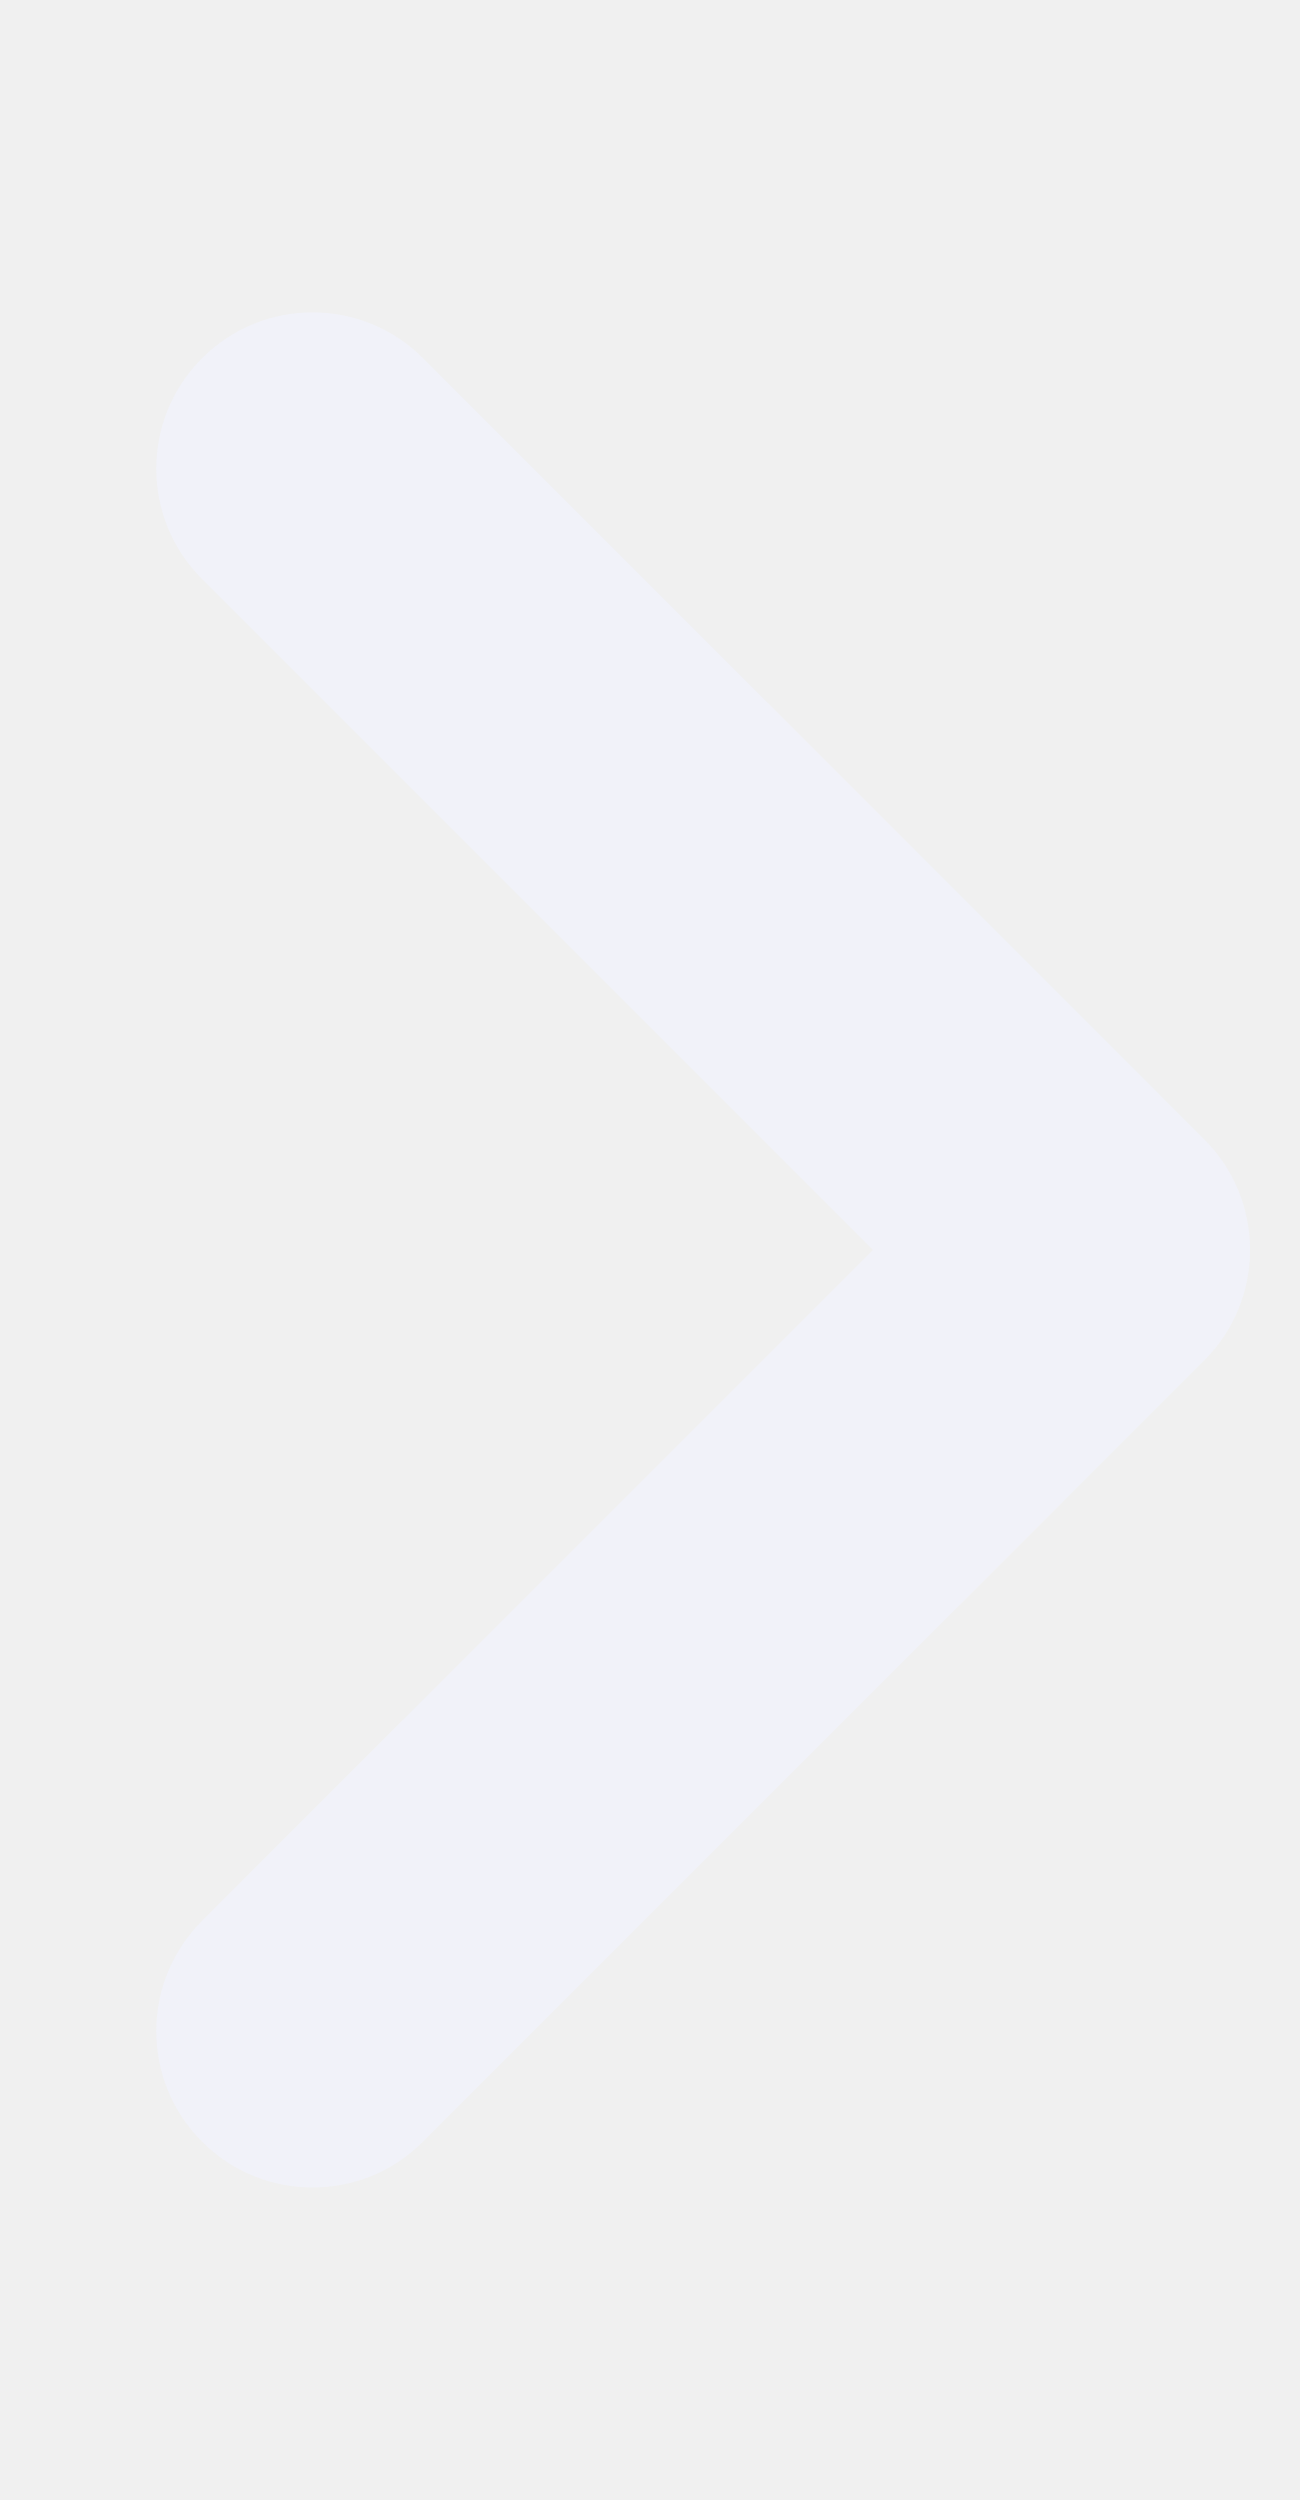
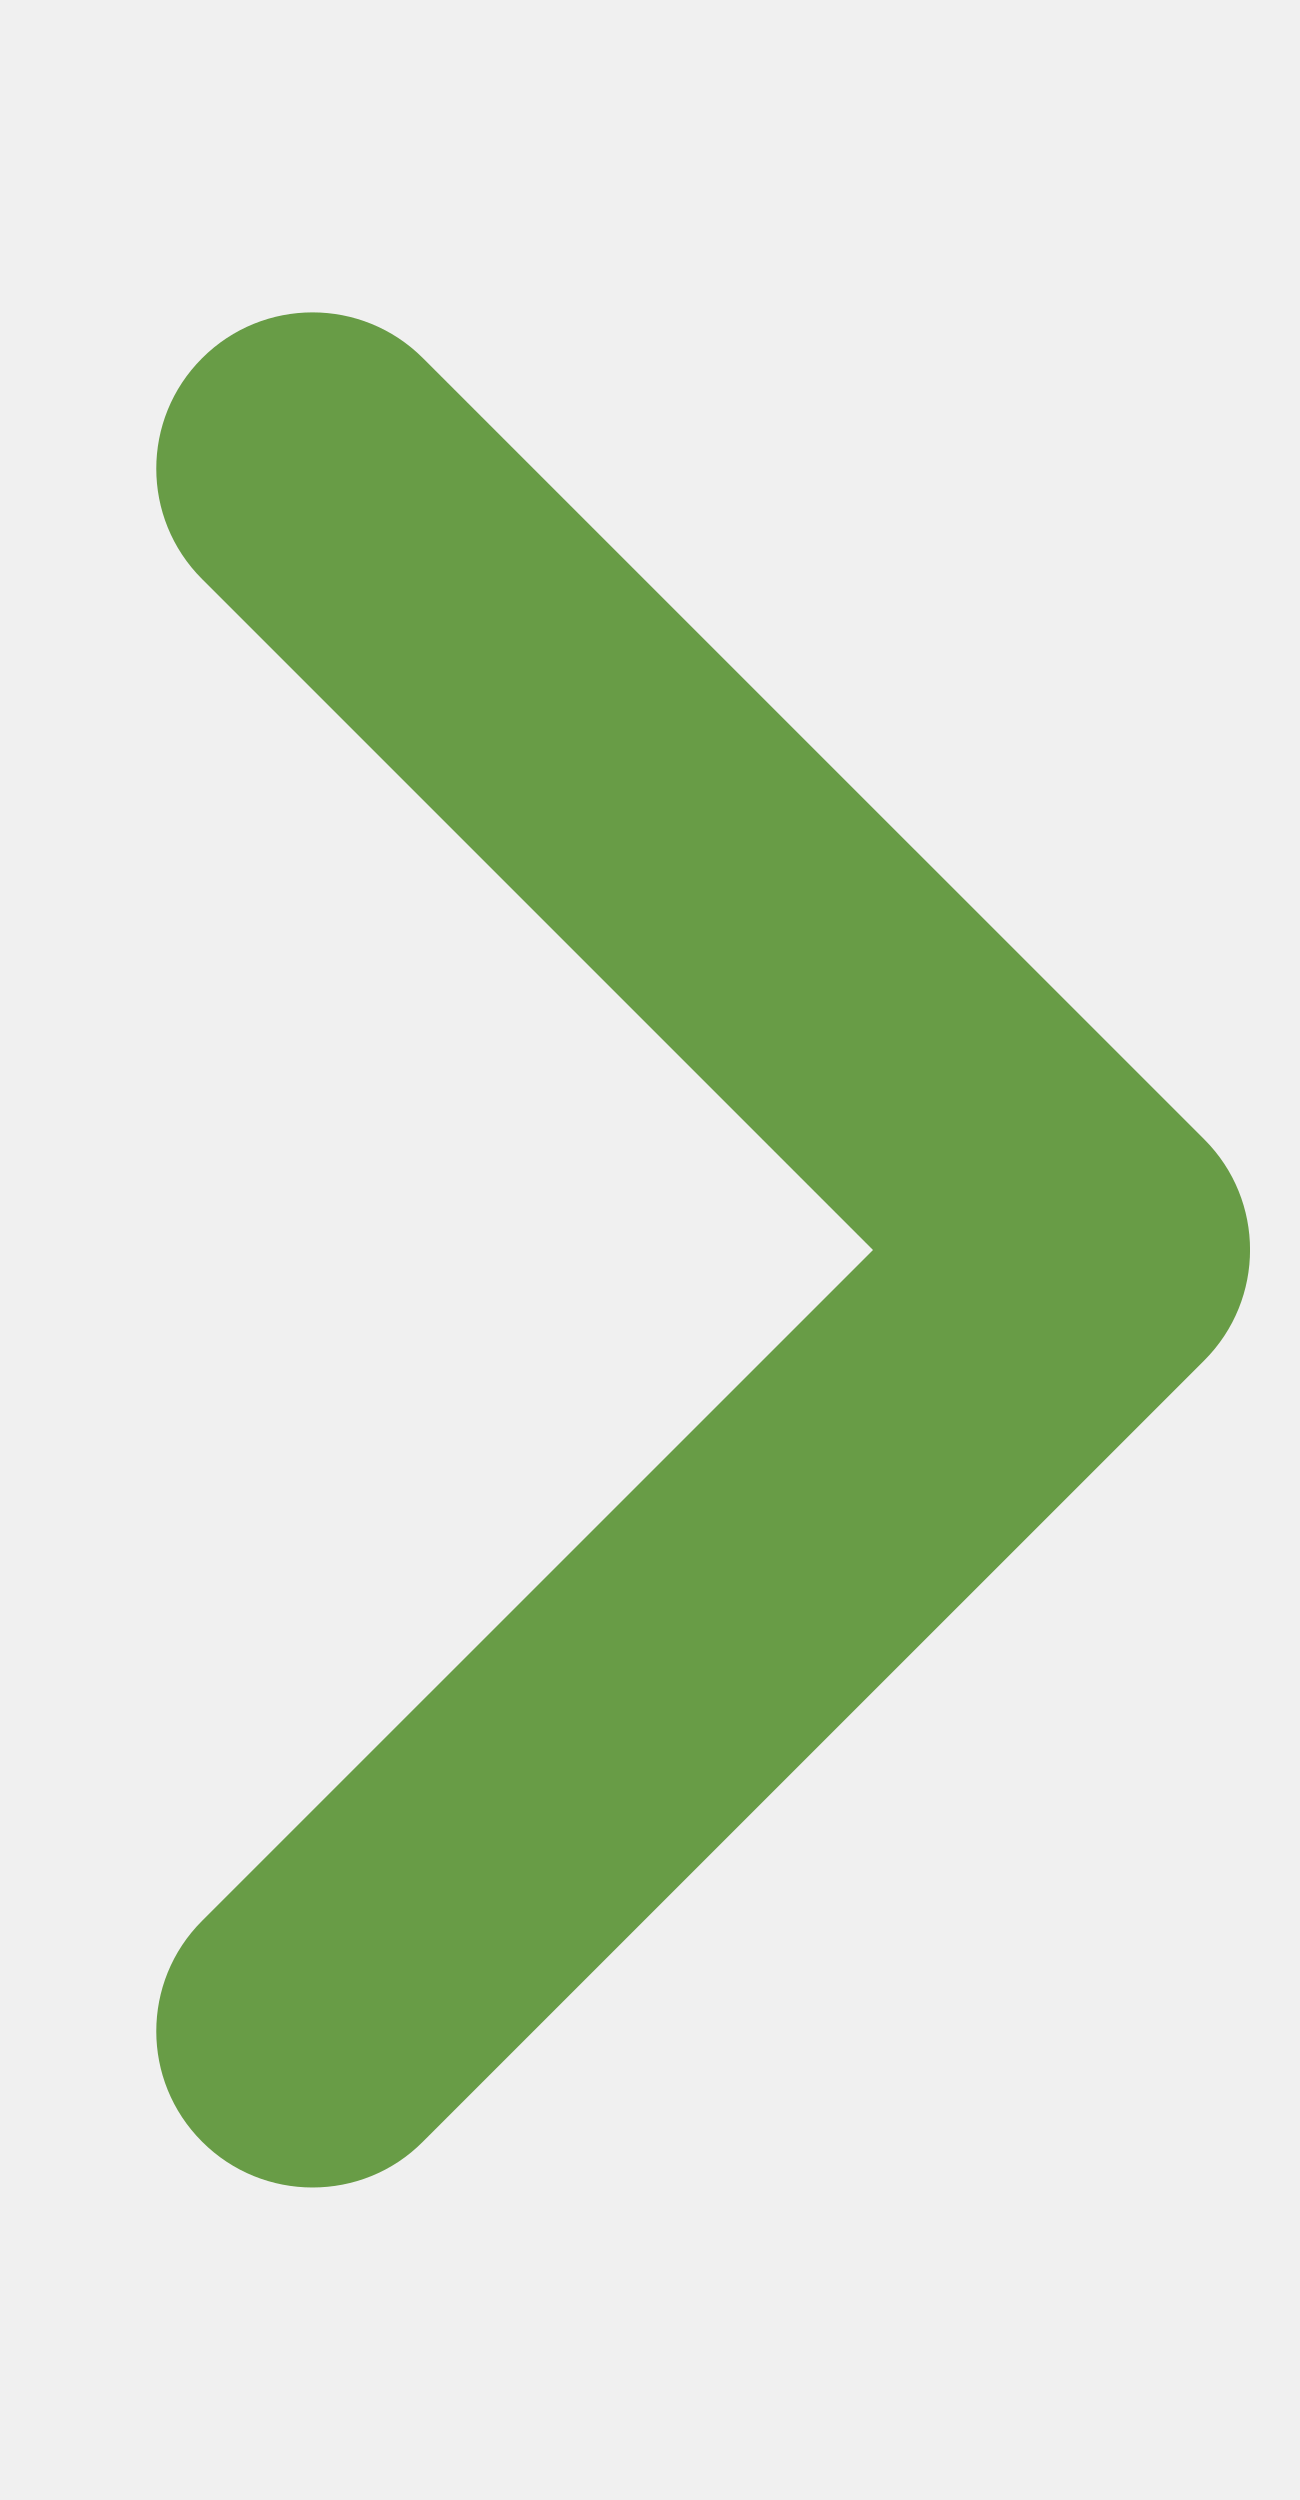
<svg xmlns="http://www.w3.org/2000/svg" width="13" height="25" viewBox="0 0 13 25" fill="none">
  <g clip-path="url(#clip0_43_12)">
-     <path d="M3.125 21.875C2.725 21.875 2.325 21.722 2.021 21.417C1.41 20.807 1.41 19.818 2.021 19.208L8.73 12.5L2.021 5.791C1.41 5.181 1.41 4.192 2.021 3.582C2.631 2.971 3.62 2.971 4.23 3.582L12.043 11.394C12.653 12.004 12.653 12.993 12.043 13.604L4.23 21.416C3.925 21.724 3.525 21.875 3.125 21.875Z" fill="#F1F2F9" />
+     <path d="M3.125 21.875C2.725 21.875 2.325 21.722 2.021 21.417C1.41 20.807 1.41 19.818 2.021 19.208L8.73 12.5L2.021 5.791C1.41 5.181 1.41 4.192 2.021 3.582C2.631 2.971 3.62 2.971 4.23 3.582L12.043 11.394C12.653 12.004 12.653 12.993 12.043 13.604L4.23 21.416C3.925 21.724 3.525 21.875 3.125 21.875Z" fill="#689C46" />
  </g>
  <defs>
    <clipPath id="clip0_43_12">
      <rect width="12.5" height="25" fill="white" />
    </clipPath>
  </defs>
</svg>
